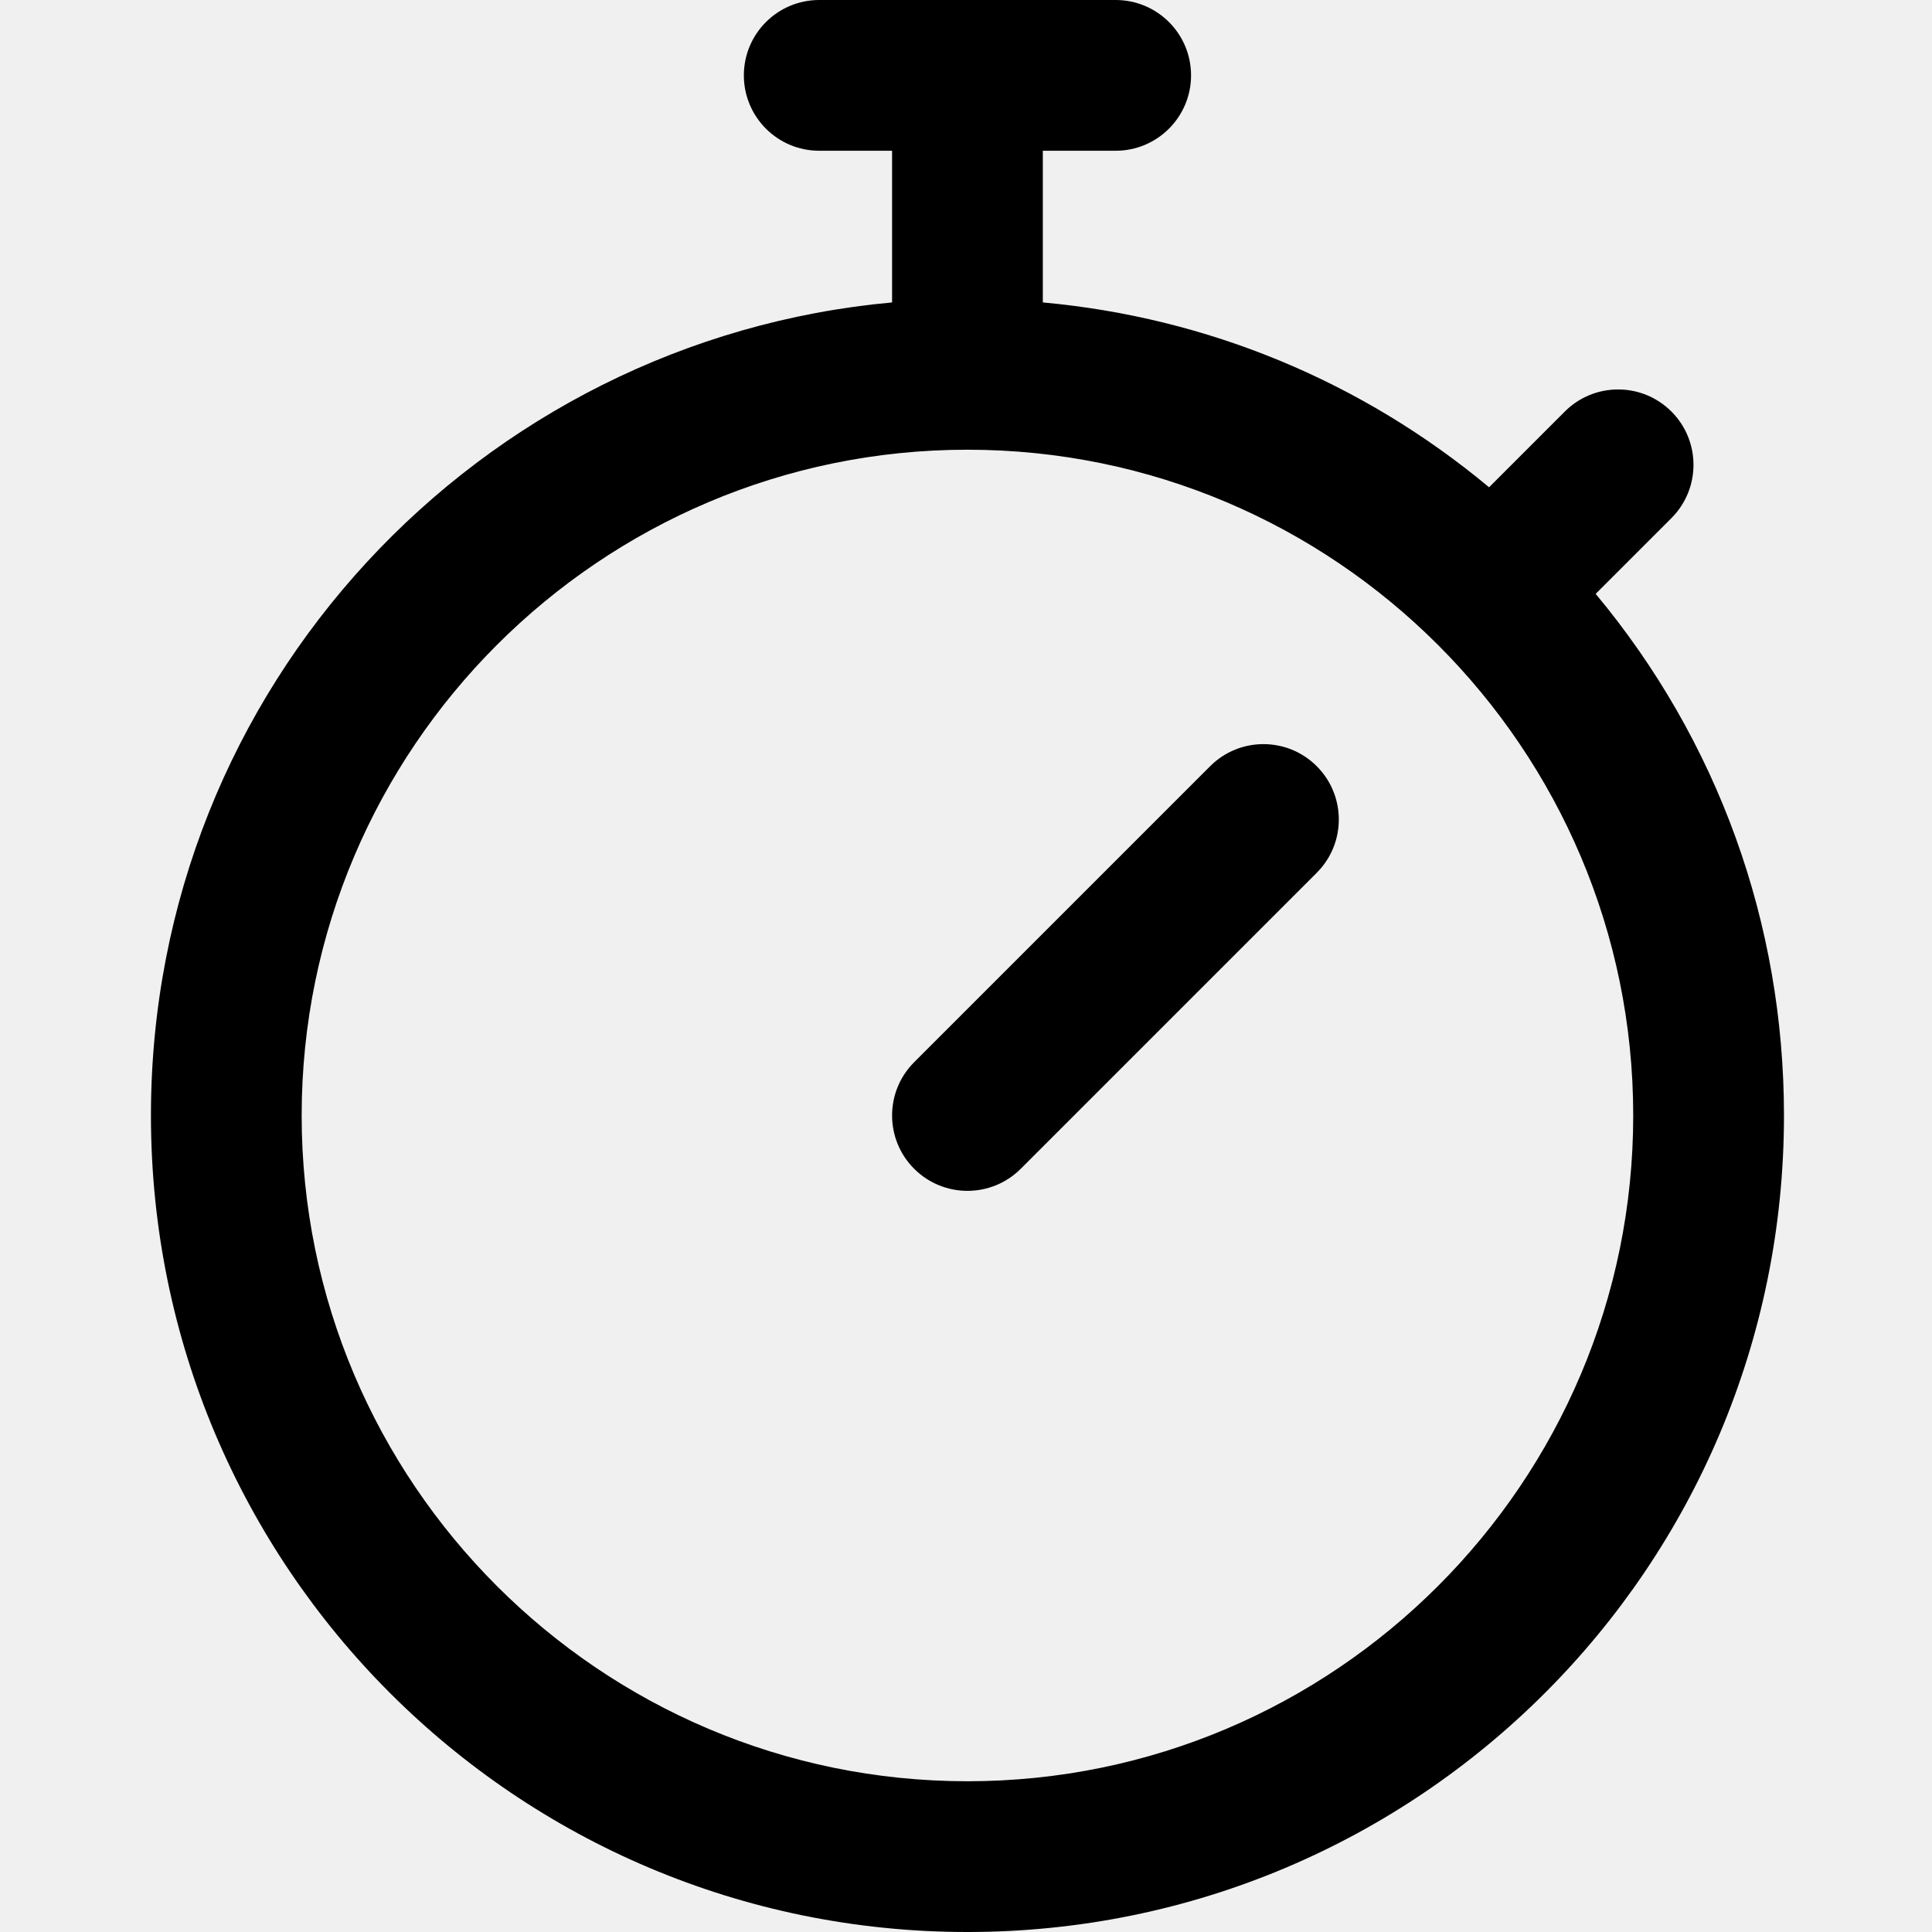
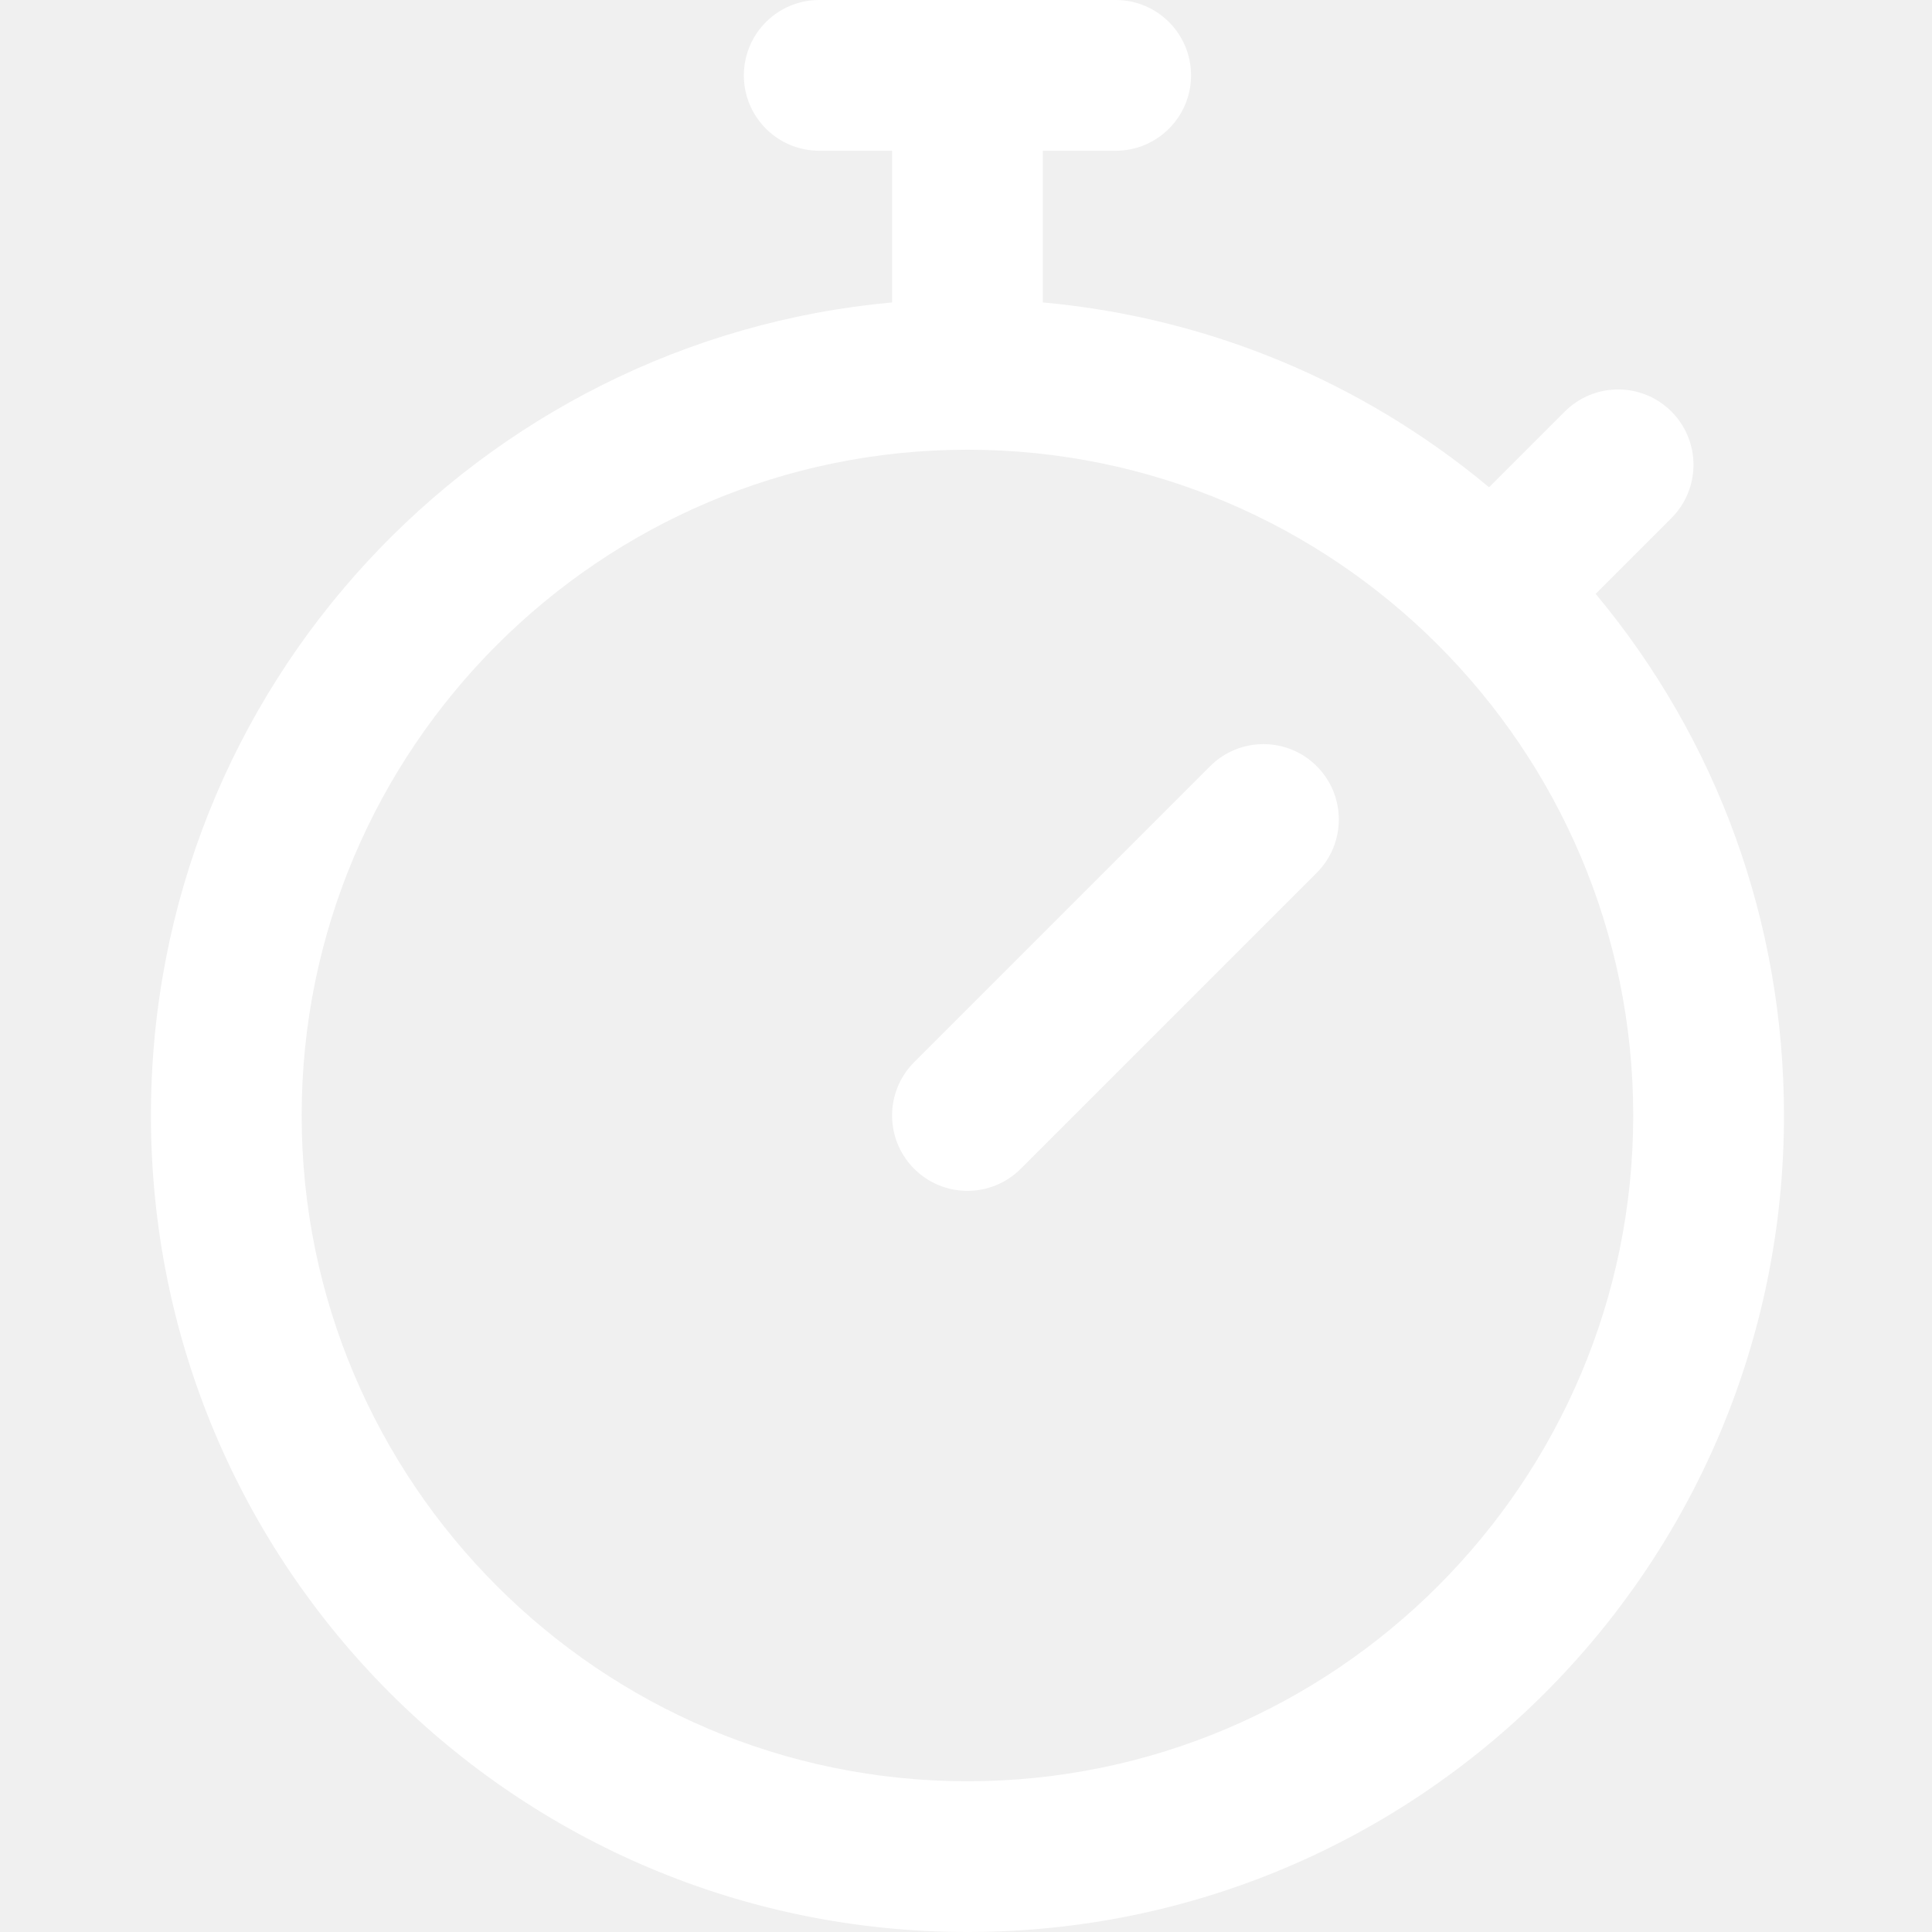
<svg xmlns="http://www.w3.org/2000/svg" height="512pt" viewBox="-40 0 512 512" width="512pt">
-   <path d="m382.867 157.379 20.074-20.074c7.801-7.801 7.801-20.449 0-28.246-7.801-7.801-20.445-7.801-28.246 0l-20.074 20.074c-33.68-28.062-74.605-45.016-118.262-48.984v-40.199h19.309c11.031 0 19.973-8.945 19.973-19.977s-8.941-19.973-19.973-19.973h-78.566c-11.031 0-19.973 8.941-19.973 19.973s8.941 19.977 19.973 19.977h19.309v40.199c-109.281 9.938-196.41 101.742-196.41 215.465 0 119.594 96.777 216.387 216.387 216.387 119.59 0 216.383-96.777 216.383-216.387 0-51.086-17.594-99.465-49.902-138.234zm-166.484 314.672c-97.285 0-176.438-79.148-176.438-176.438 0-97.285 79.152-176.434 176.438-176.434 97.289 0 176.438 79.148 176.438 176.434 0 97.289-79.148 176.438-176.438 176.438zm92.566-269c7.801 7.801 7.801 20.449 0 28.246l-78.441 78.441c-7.801 7.801-20.449 7.801-28.246 0-7.801-7.801-7.801-20.449 0-28.246l78.438-78.441c7.801-7.801 20.449-7.801 28.25 0zm0 0" />
+   <path fill="#FFFFFF" d="m382.867 157.379 20.074-20.074c7.801-7.801 7.801-20.449 0-28.246-7.801-7.801-20.445-7.801-28.246 0l-20.074 20.074c-33.68-28.062-74.605-45.016-118.262-48.984v-40.199h19.309c11.031 0 19.973-8.945 19.973-19.977s-8.941-19.973-19.973-19.973h-78.566c-11.031 0-19.973 8.941-19.973 19.973s8.941 19.977 19.973 19.977h19.309v40.199c-109.281 9.938-196.41 101.742-196.41 215.465 0 119.594 96.777 216.387 216.387 216.387 119.59 0 216.383-96.777 216.383-216.387 0-51.086-17.594-99.465-49.902-138.234zm-166.484 314.672c-97.285 0-176.438-79.148-176.438-176.438 0-97.285 79.152-176.434 176.438-176.434 97.289 0 176.438 79.148 176.438 176.434 0 97.289-79.148 176.438-176.438 176.438zm92.566-269c7.801 7.801 7.801 20.449 0 28.246l-78.441 78.441c-7.801 7.801-20.449 7.801-28.246 0-7.801-7.801-7.801-20.449 0-28.246l78.438-78.441c7.801-7.801 20.449-7.801 28.25 0zm0 0" />
</svg>
